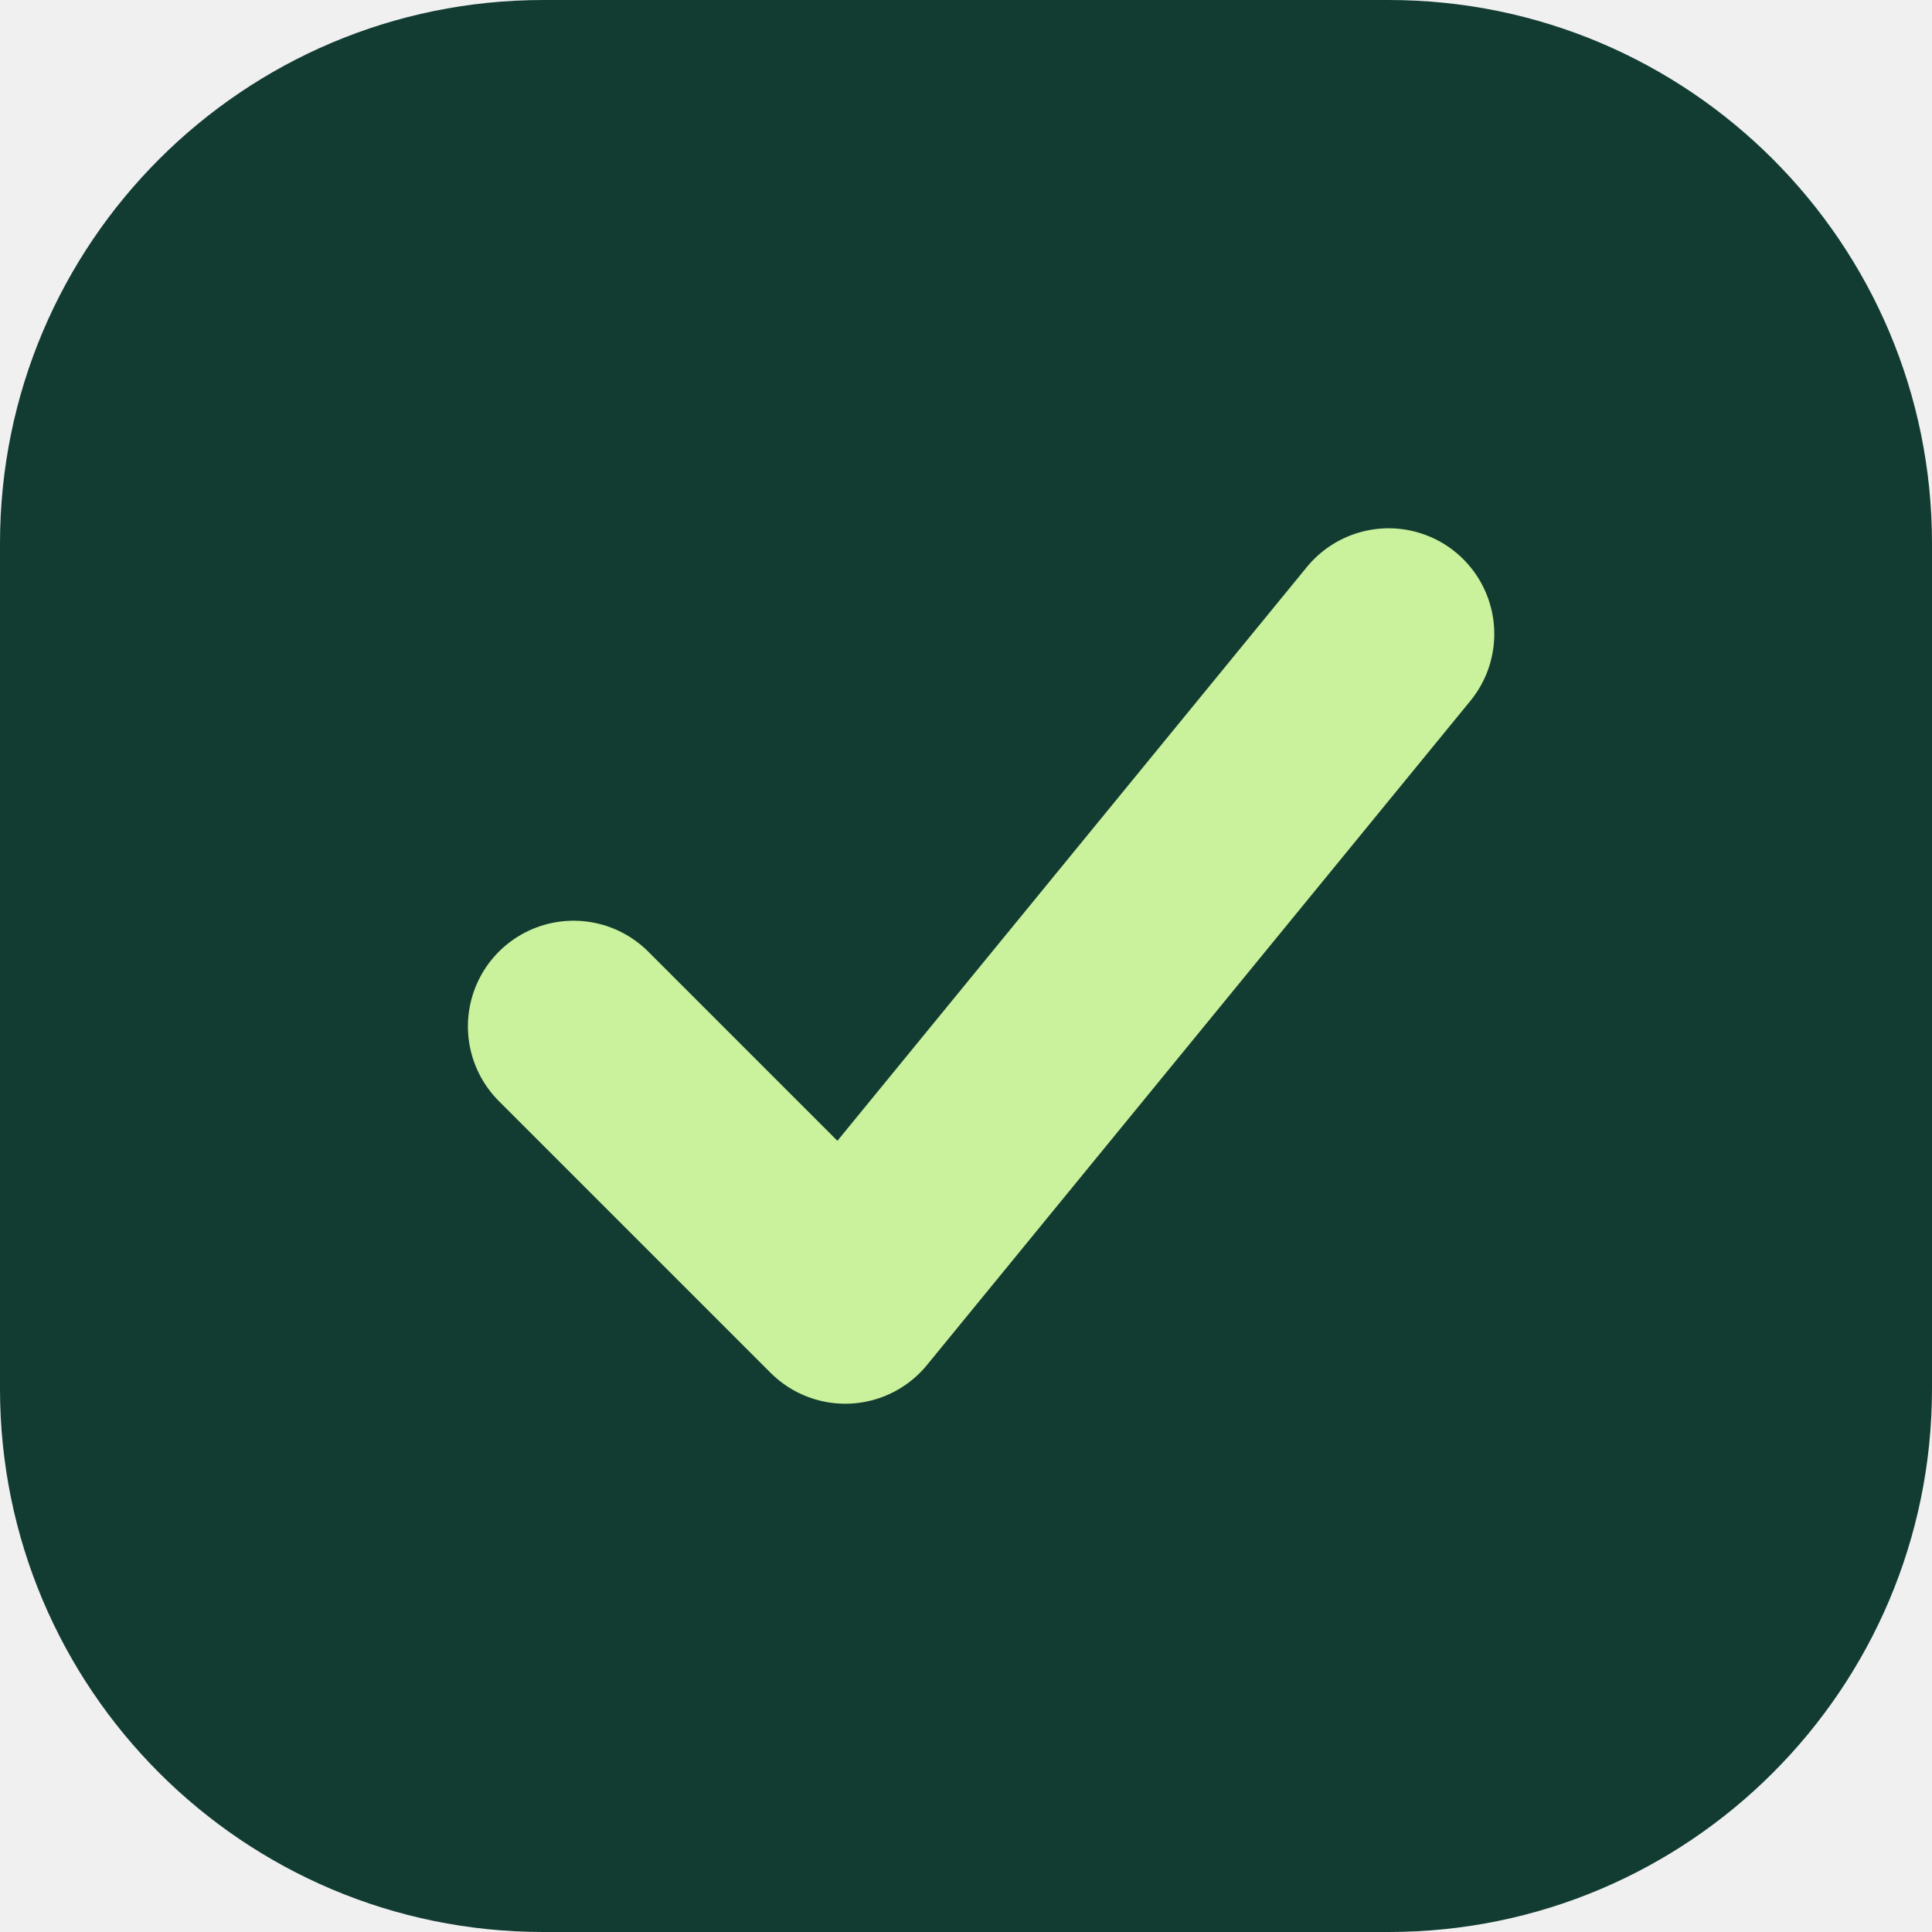
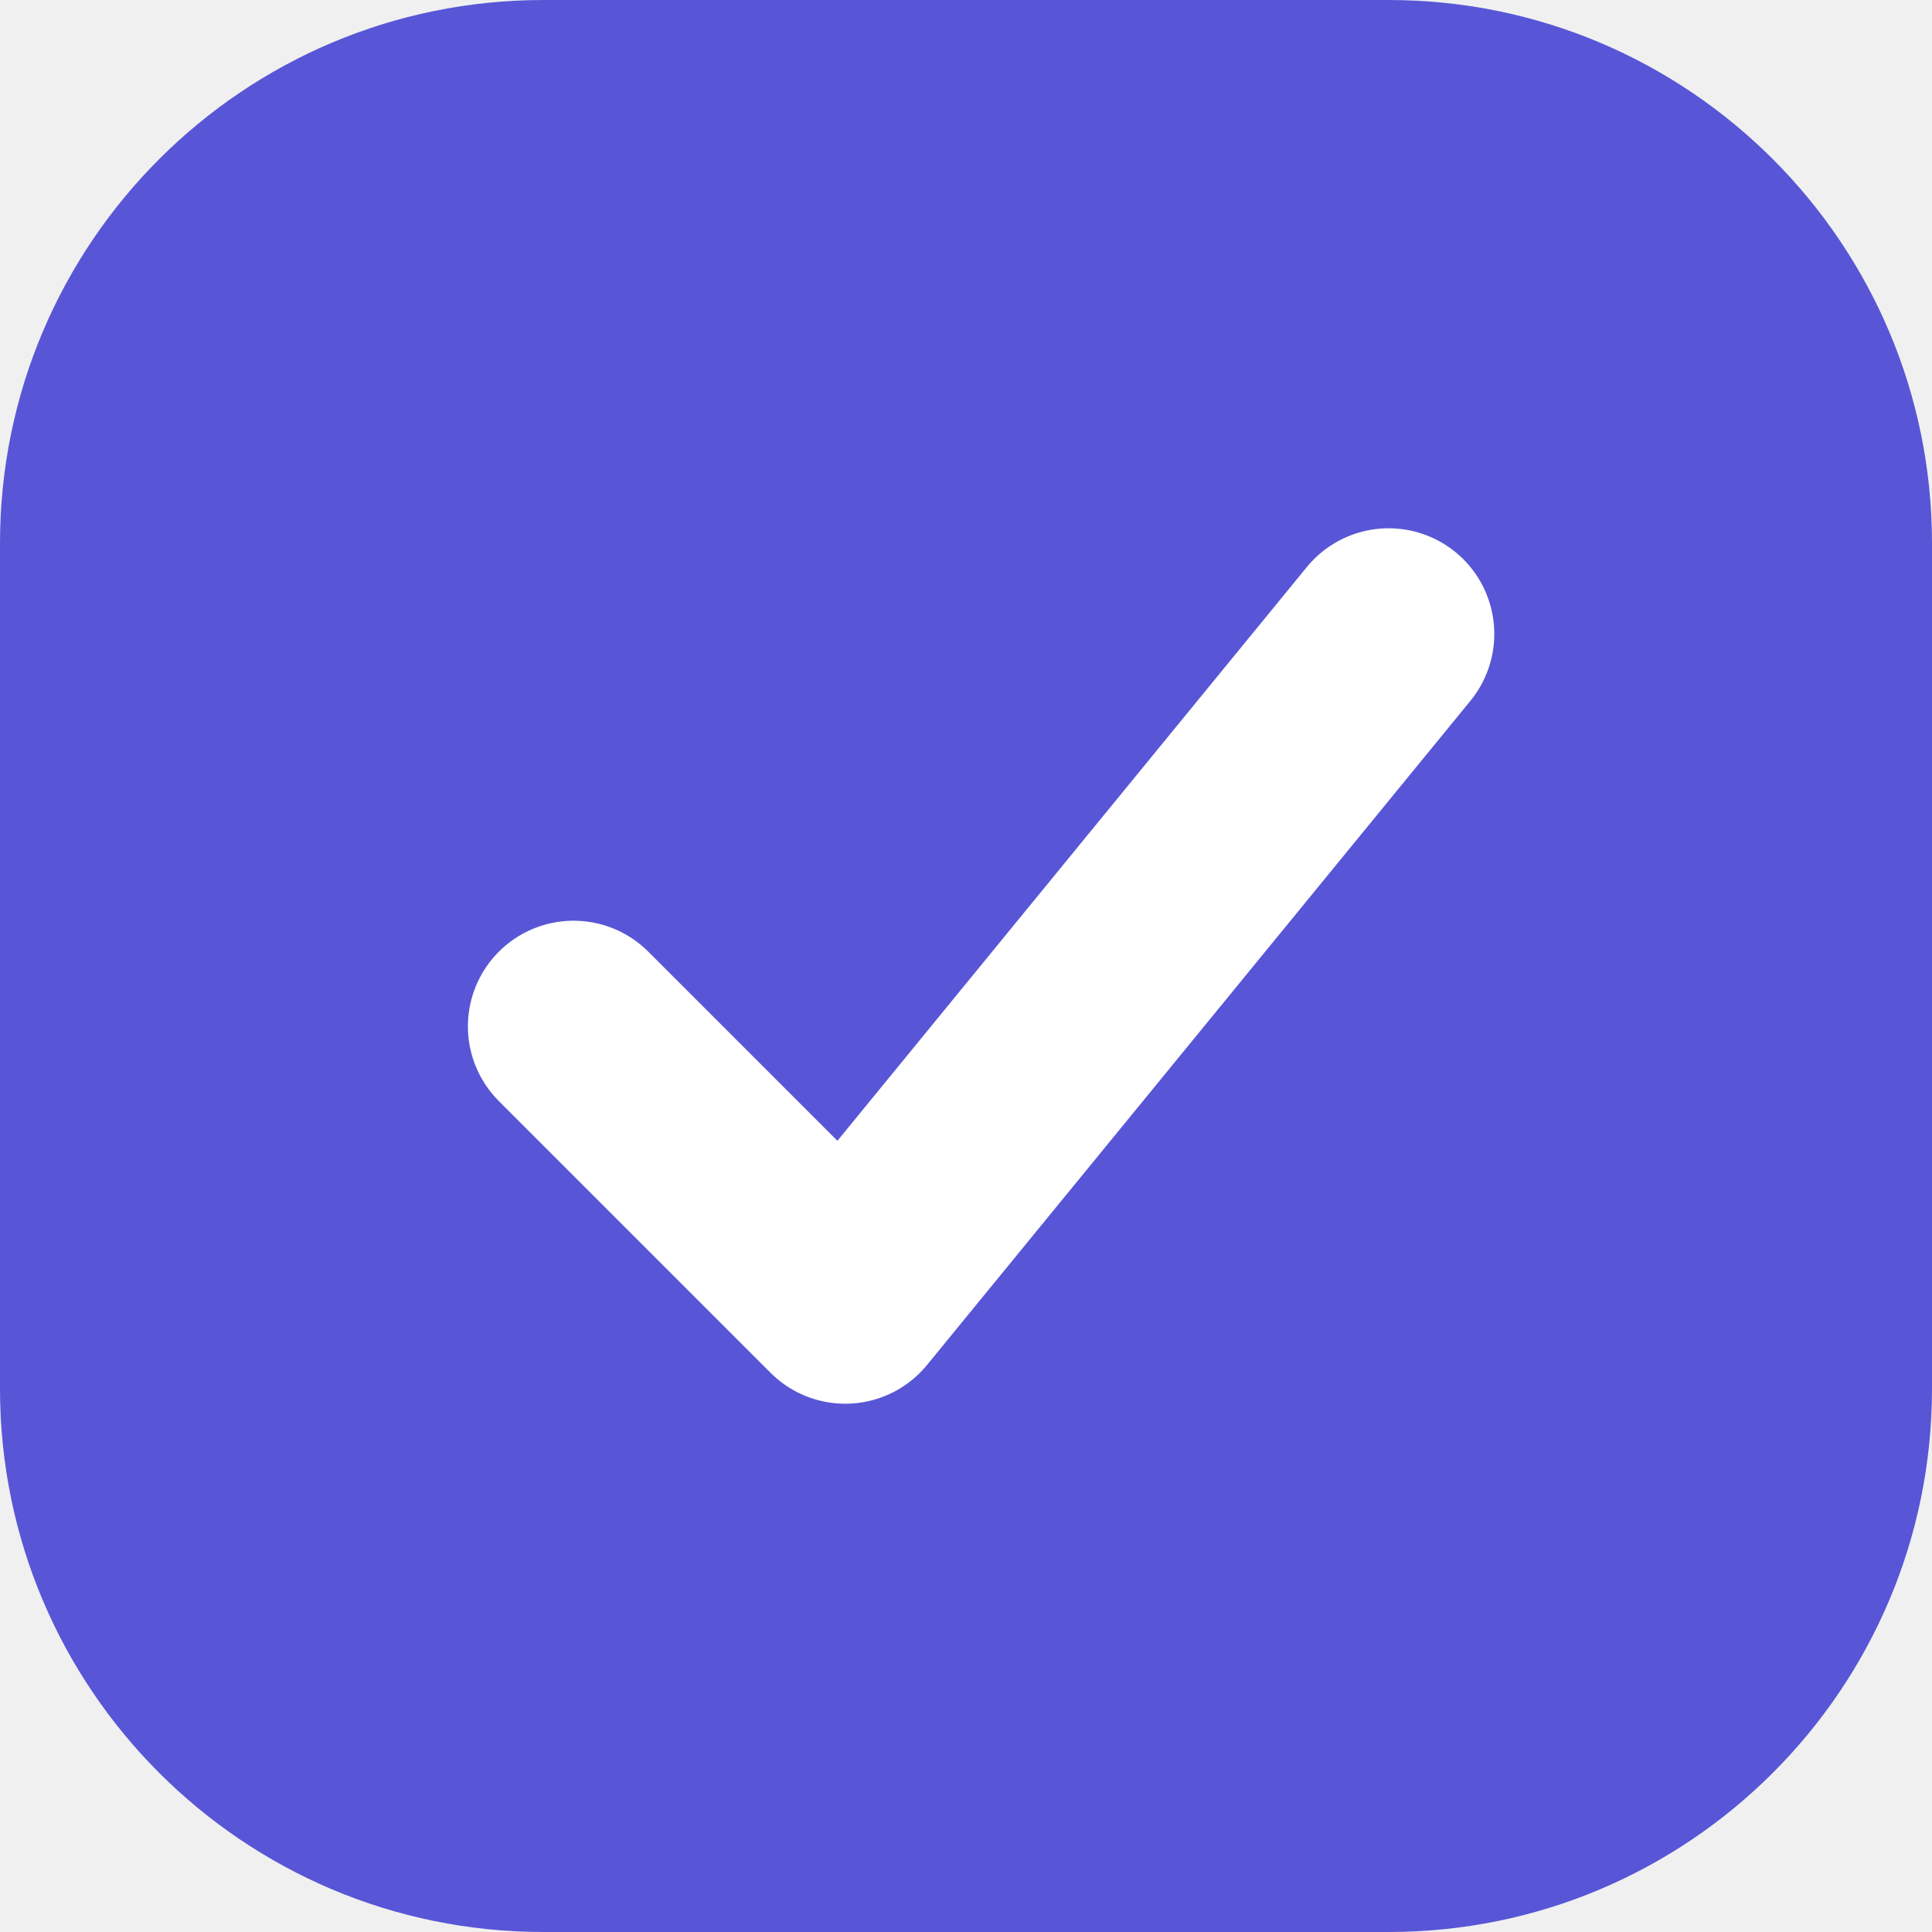
<svg xmlns="http://www.w3.org/2000/svg" viewBox="0 0 64 64">
-   <rect width="64" height="64" rx="18" fill="#123c32" />
-   <path d="M19 34l9 9 18-22" fill="none" stroke="#caf19b" stroke-width="7" stroke-linecap="round" stroke-linejoin="round" />
+   <rect width="64" height="64" rx="18" fill="#5856d6" />
+   <path d="M19 34l9 9 18-22" fill="none" stroke="#ffffff" stroke-width="7" stroke-linecap="round" stroke-linejoin="round" />
</svg>
